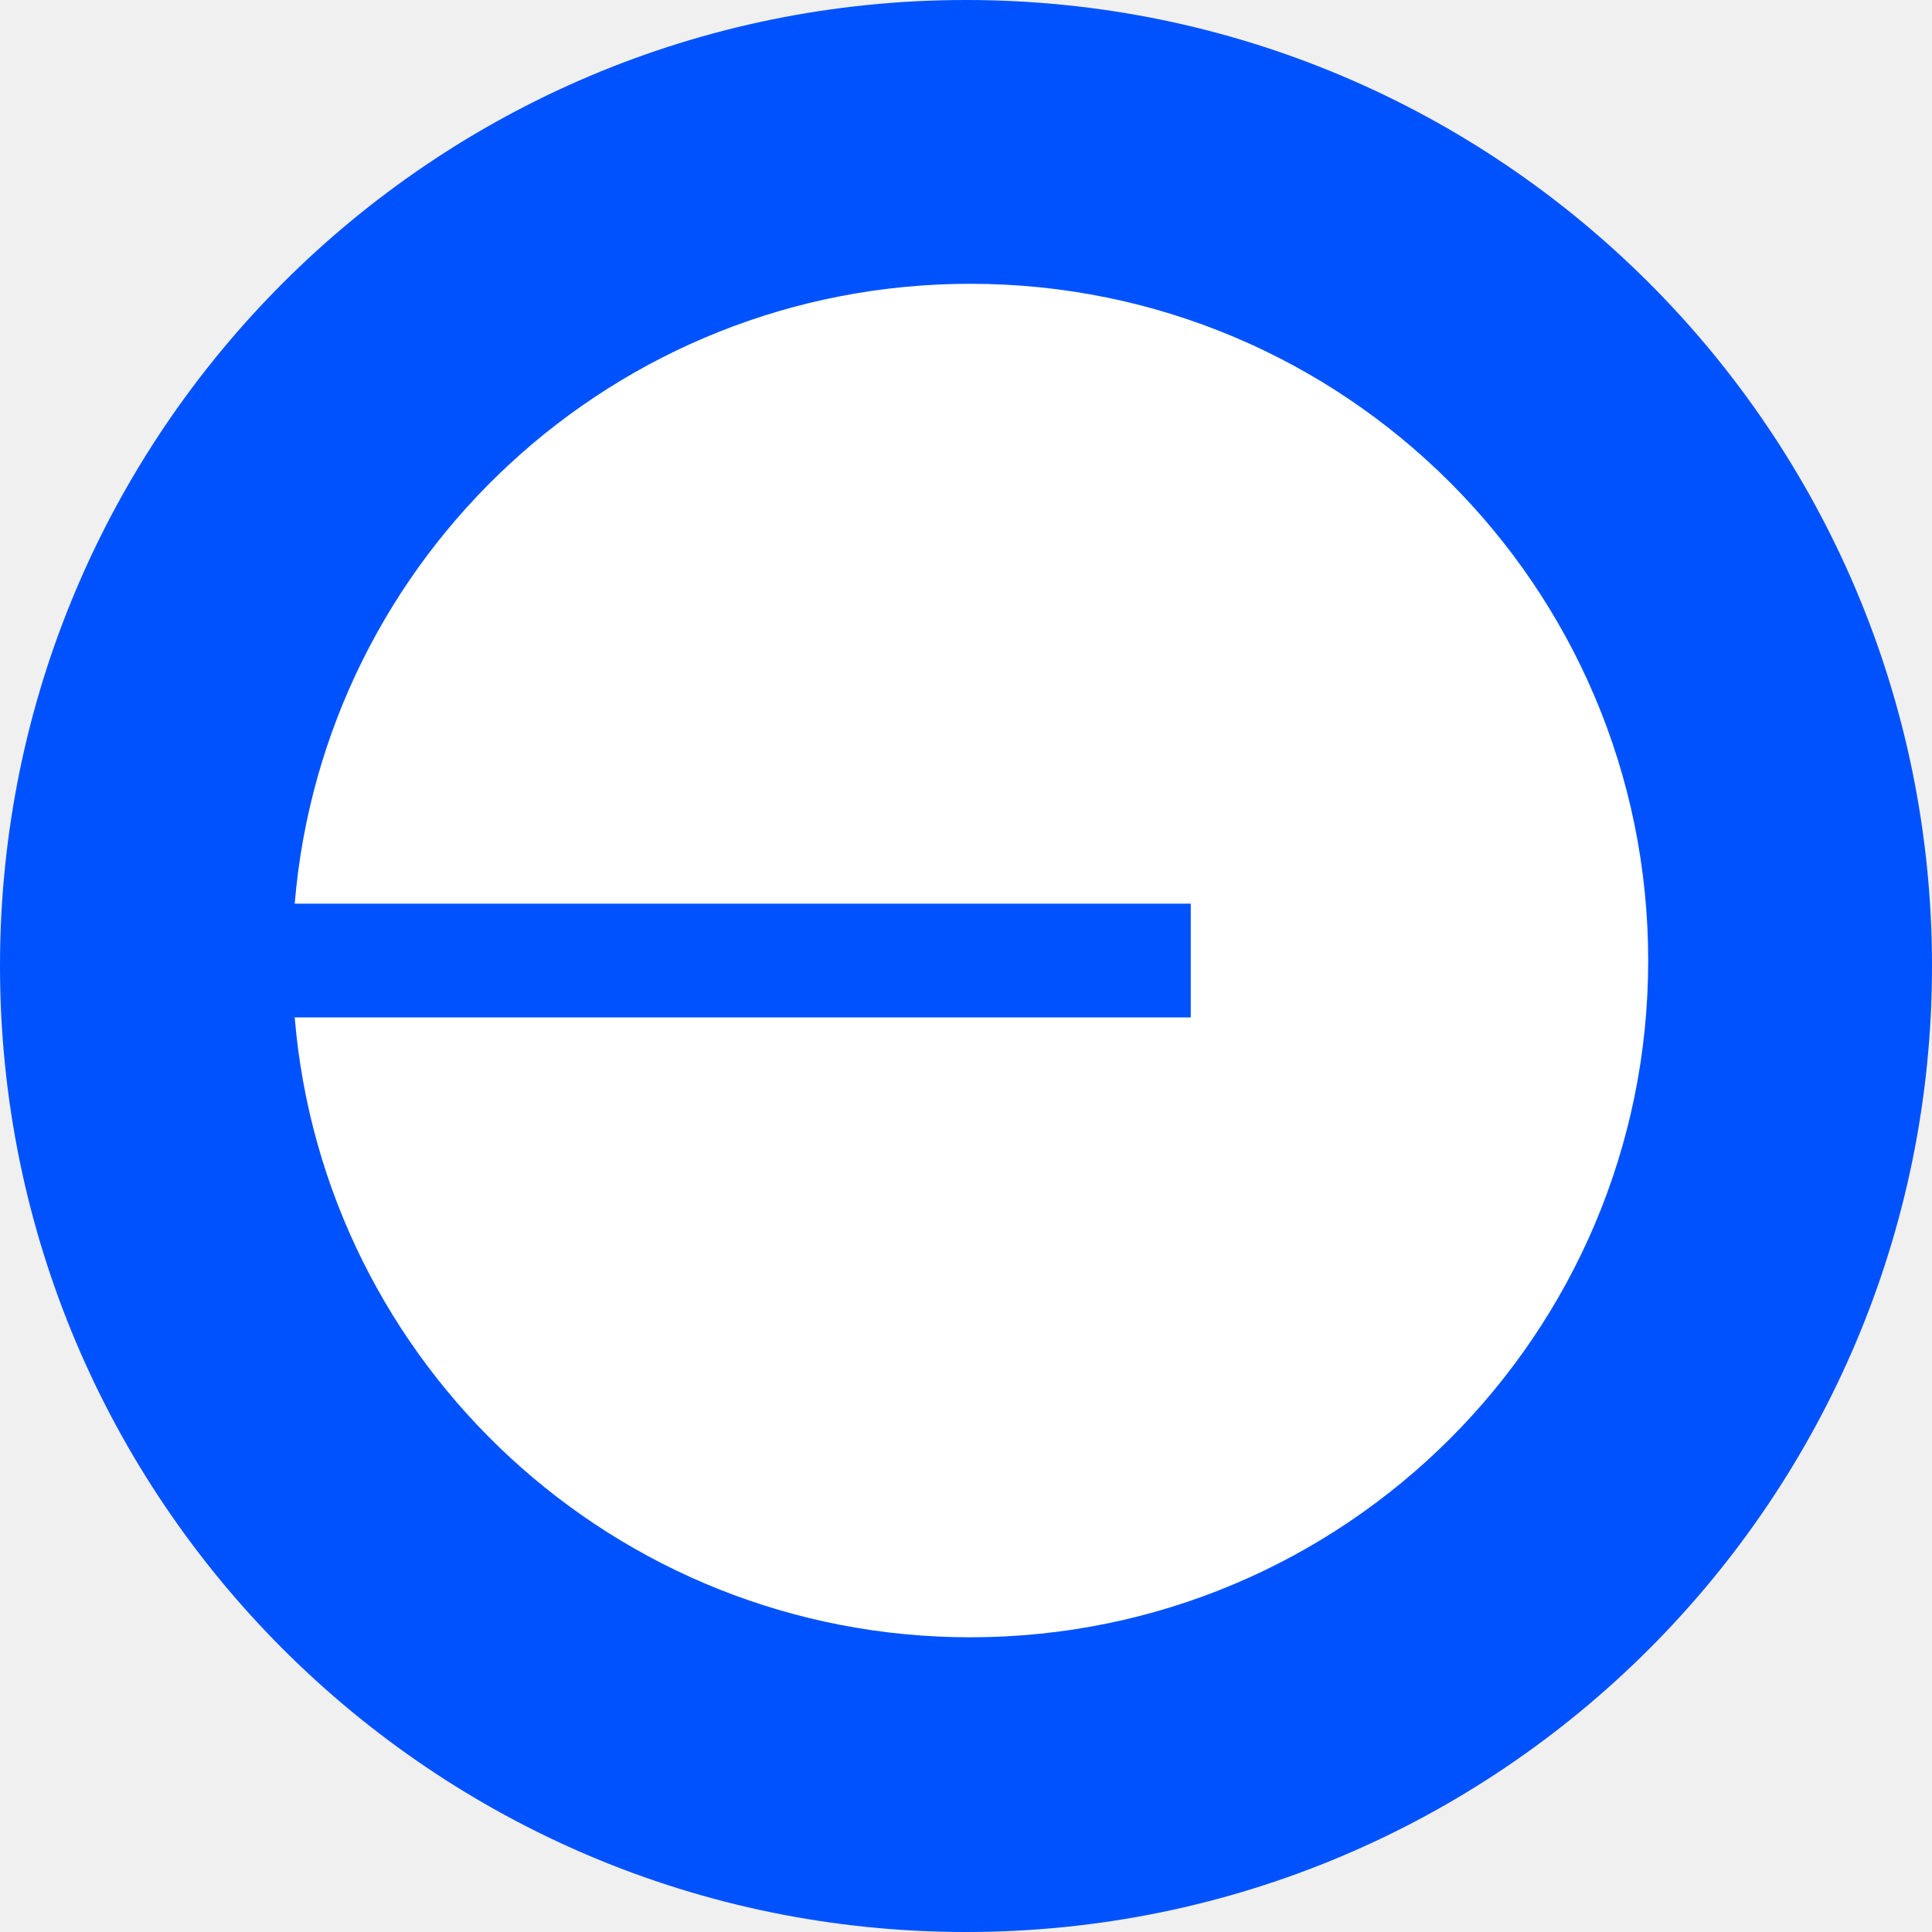
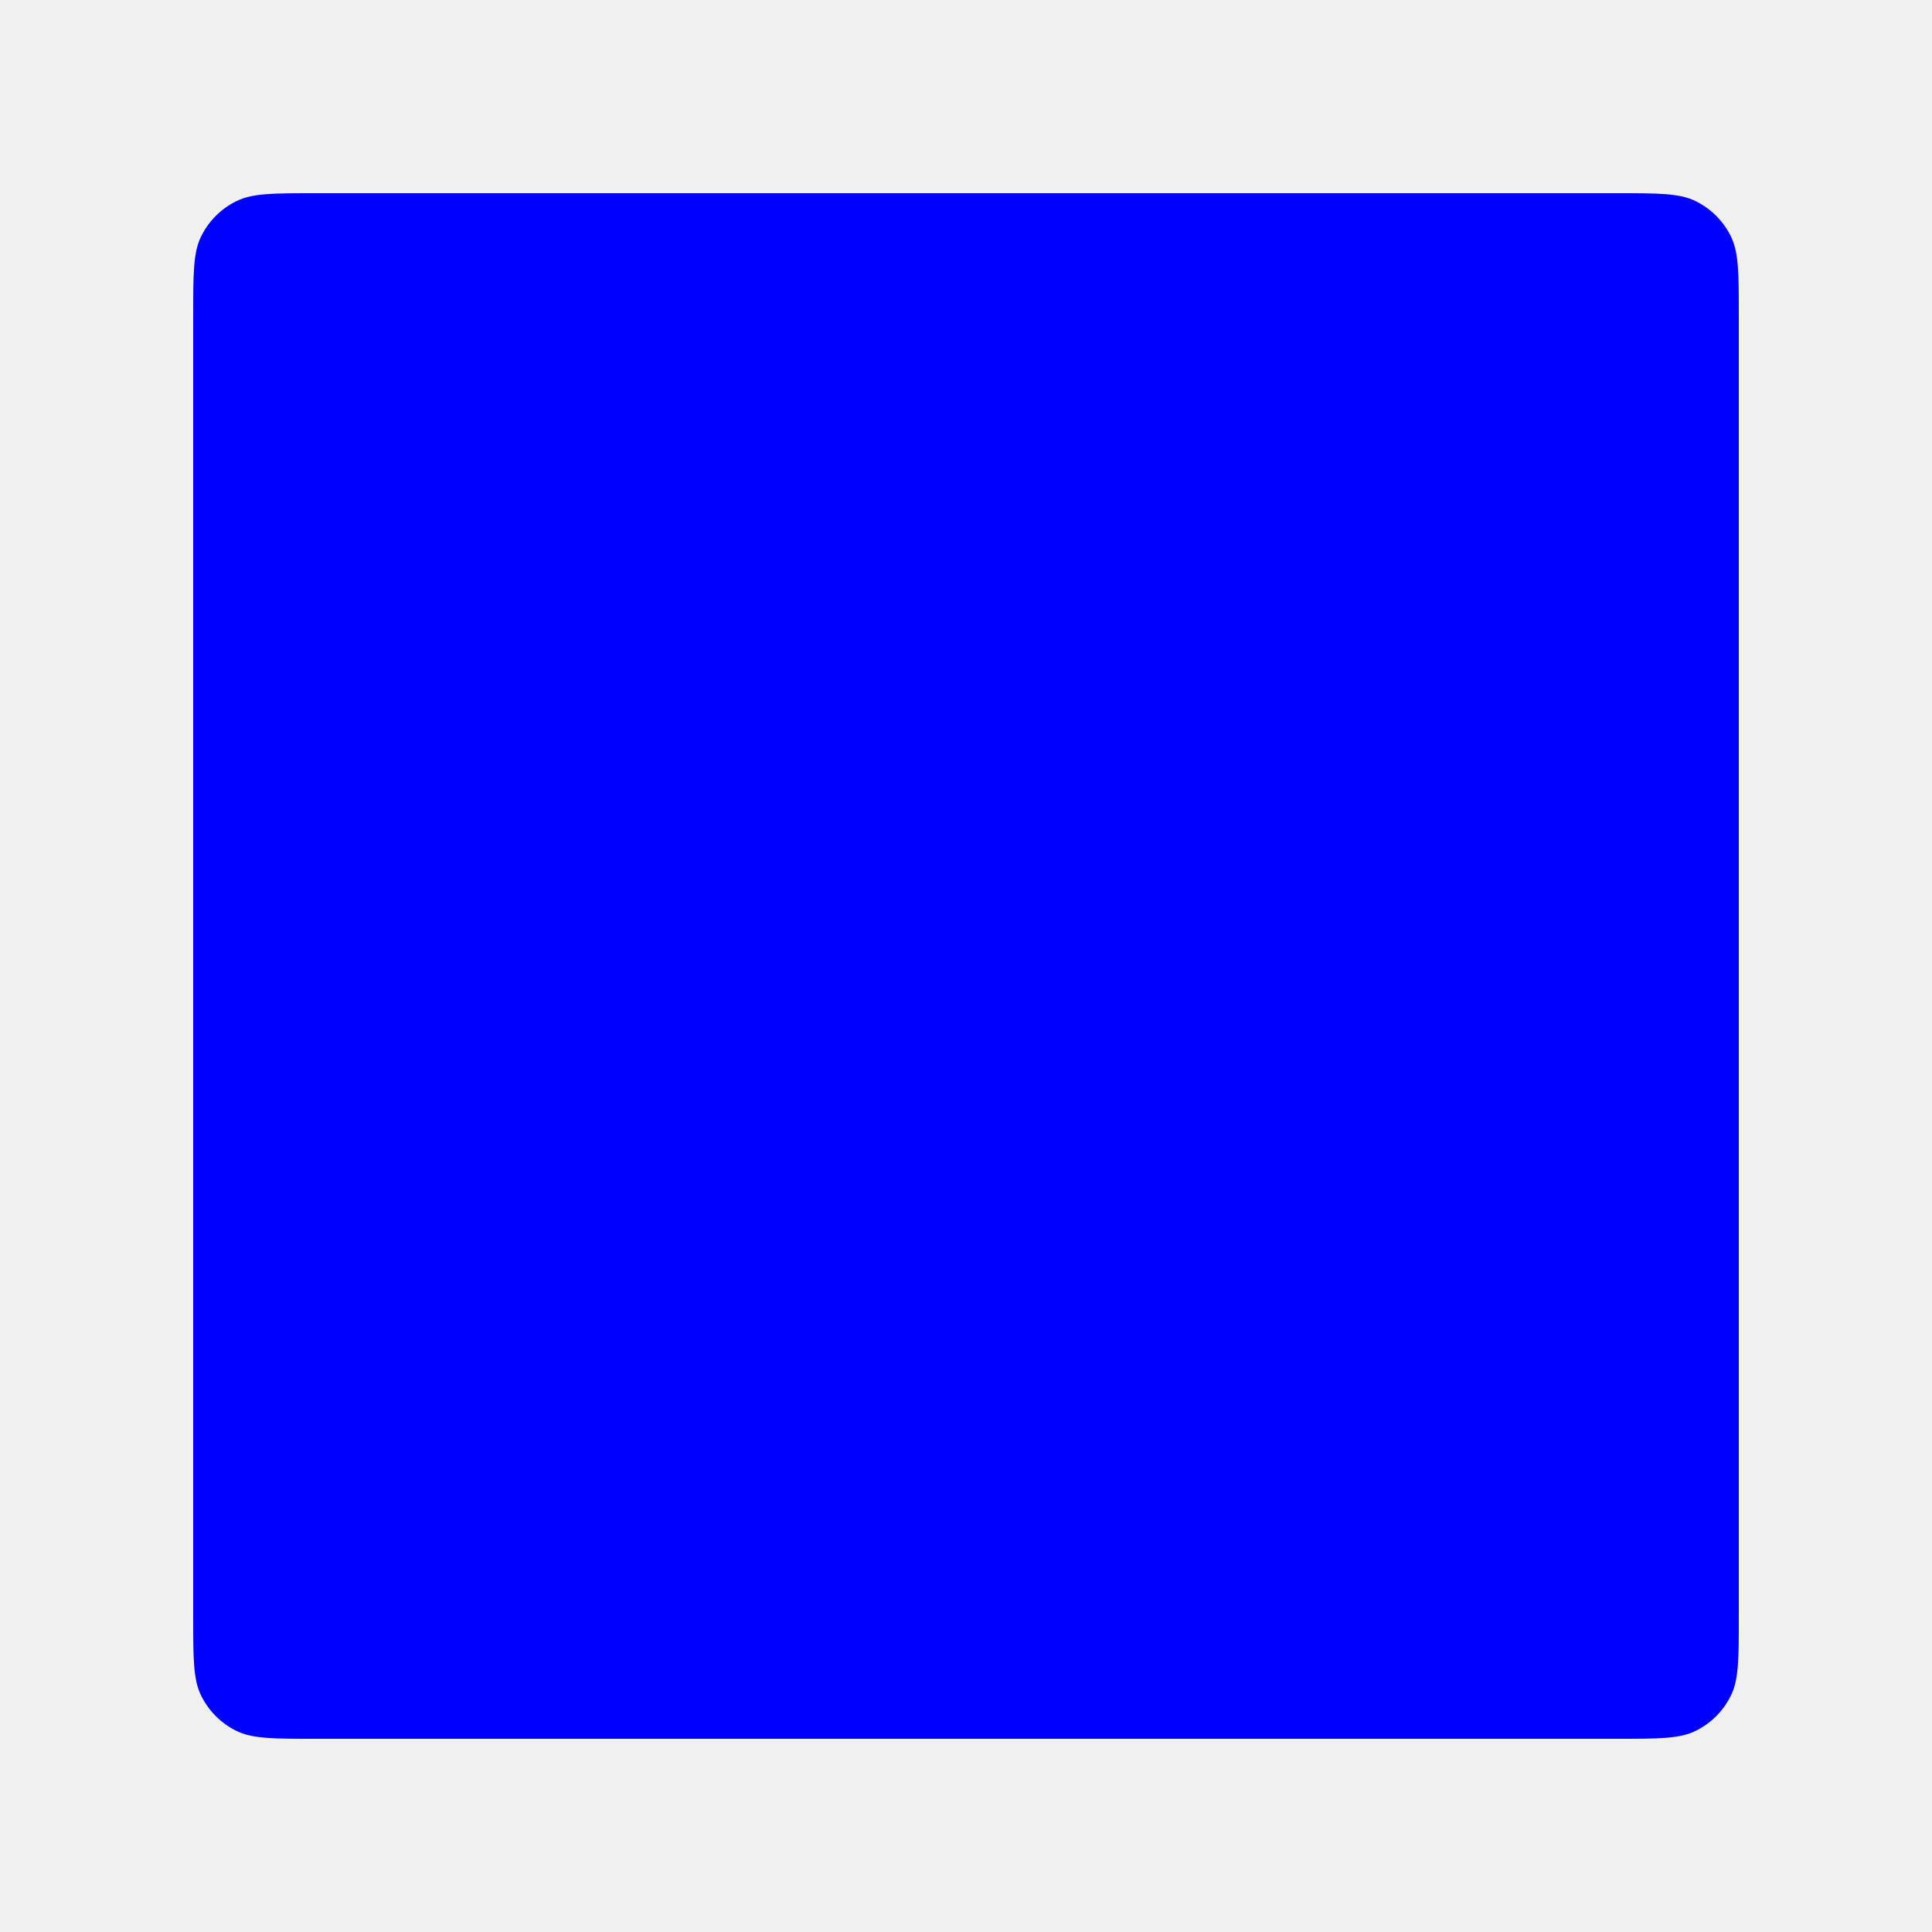
<svg xmlns="http://www.w3.org/2000/svg" viewBox="0 0 200 200" fill="none">
-   <circle cx="100" cy="100" r="100" fill="#0052FF" />
-   <path d="M100.442 169.492C139.201 169.492 170.62 138.126 170.62 99.435C170.62 60.744 139.201 29.378 100.442 29.378C63.67 29.378 33.504 57.611 30.508 93.546H123.268V105.324H30.508C33.504 141.259 63.67 169.492 100.442 169.492Z" fill="white" />
+   <path d="M20.001 32.64C20.001 28.31 20.001 26.146 20.817 24.48C21.599 22.885 22.887 21.596 24.483 20.815C26.148 20 28.311 20 32.641 20H167.36C171.689 20 173.855 20 175.52 20.816C177.114 21.598 178.403 22.886 179.185 24.481C180 26.146 180 28.311 180 32.641V167.36C180 171.689 180 173.855 179.185 175.52C178.403 177.114 177.114 178.403 175.52 179.185C173.855 180 171.689 180 167.36 180H32.641C28.311 180 26.148 180 24.481 179.185C22.886 178.403 21.598 177.114 20.816 175.52C20 173.855 20 171.689 20 167.36V32.64H20.001Z" fill="#0000FF" />
</svg>
